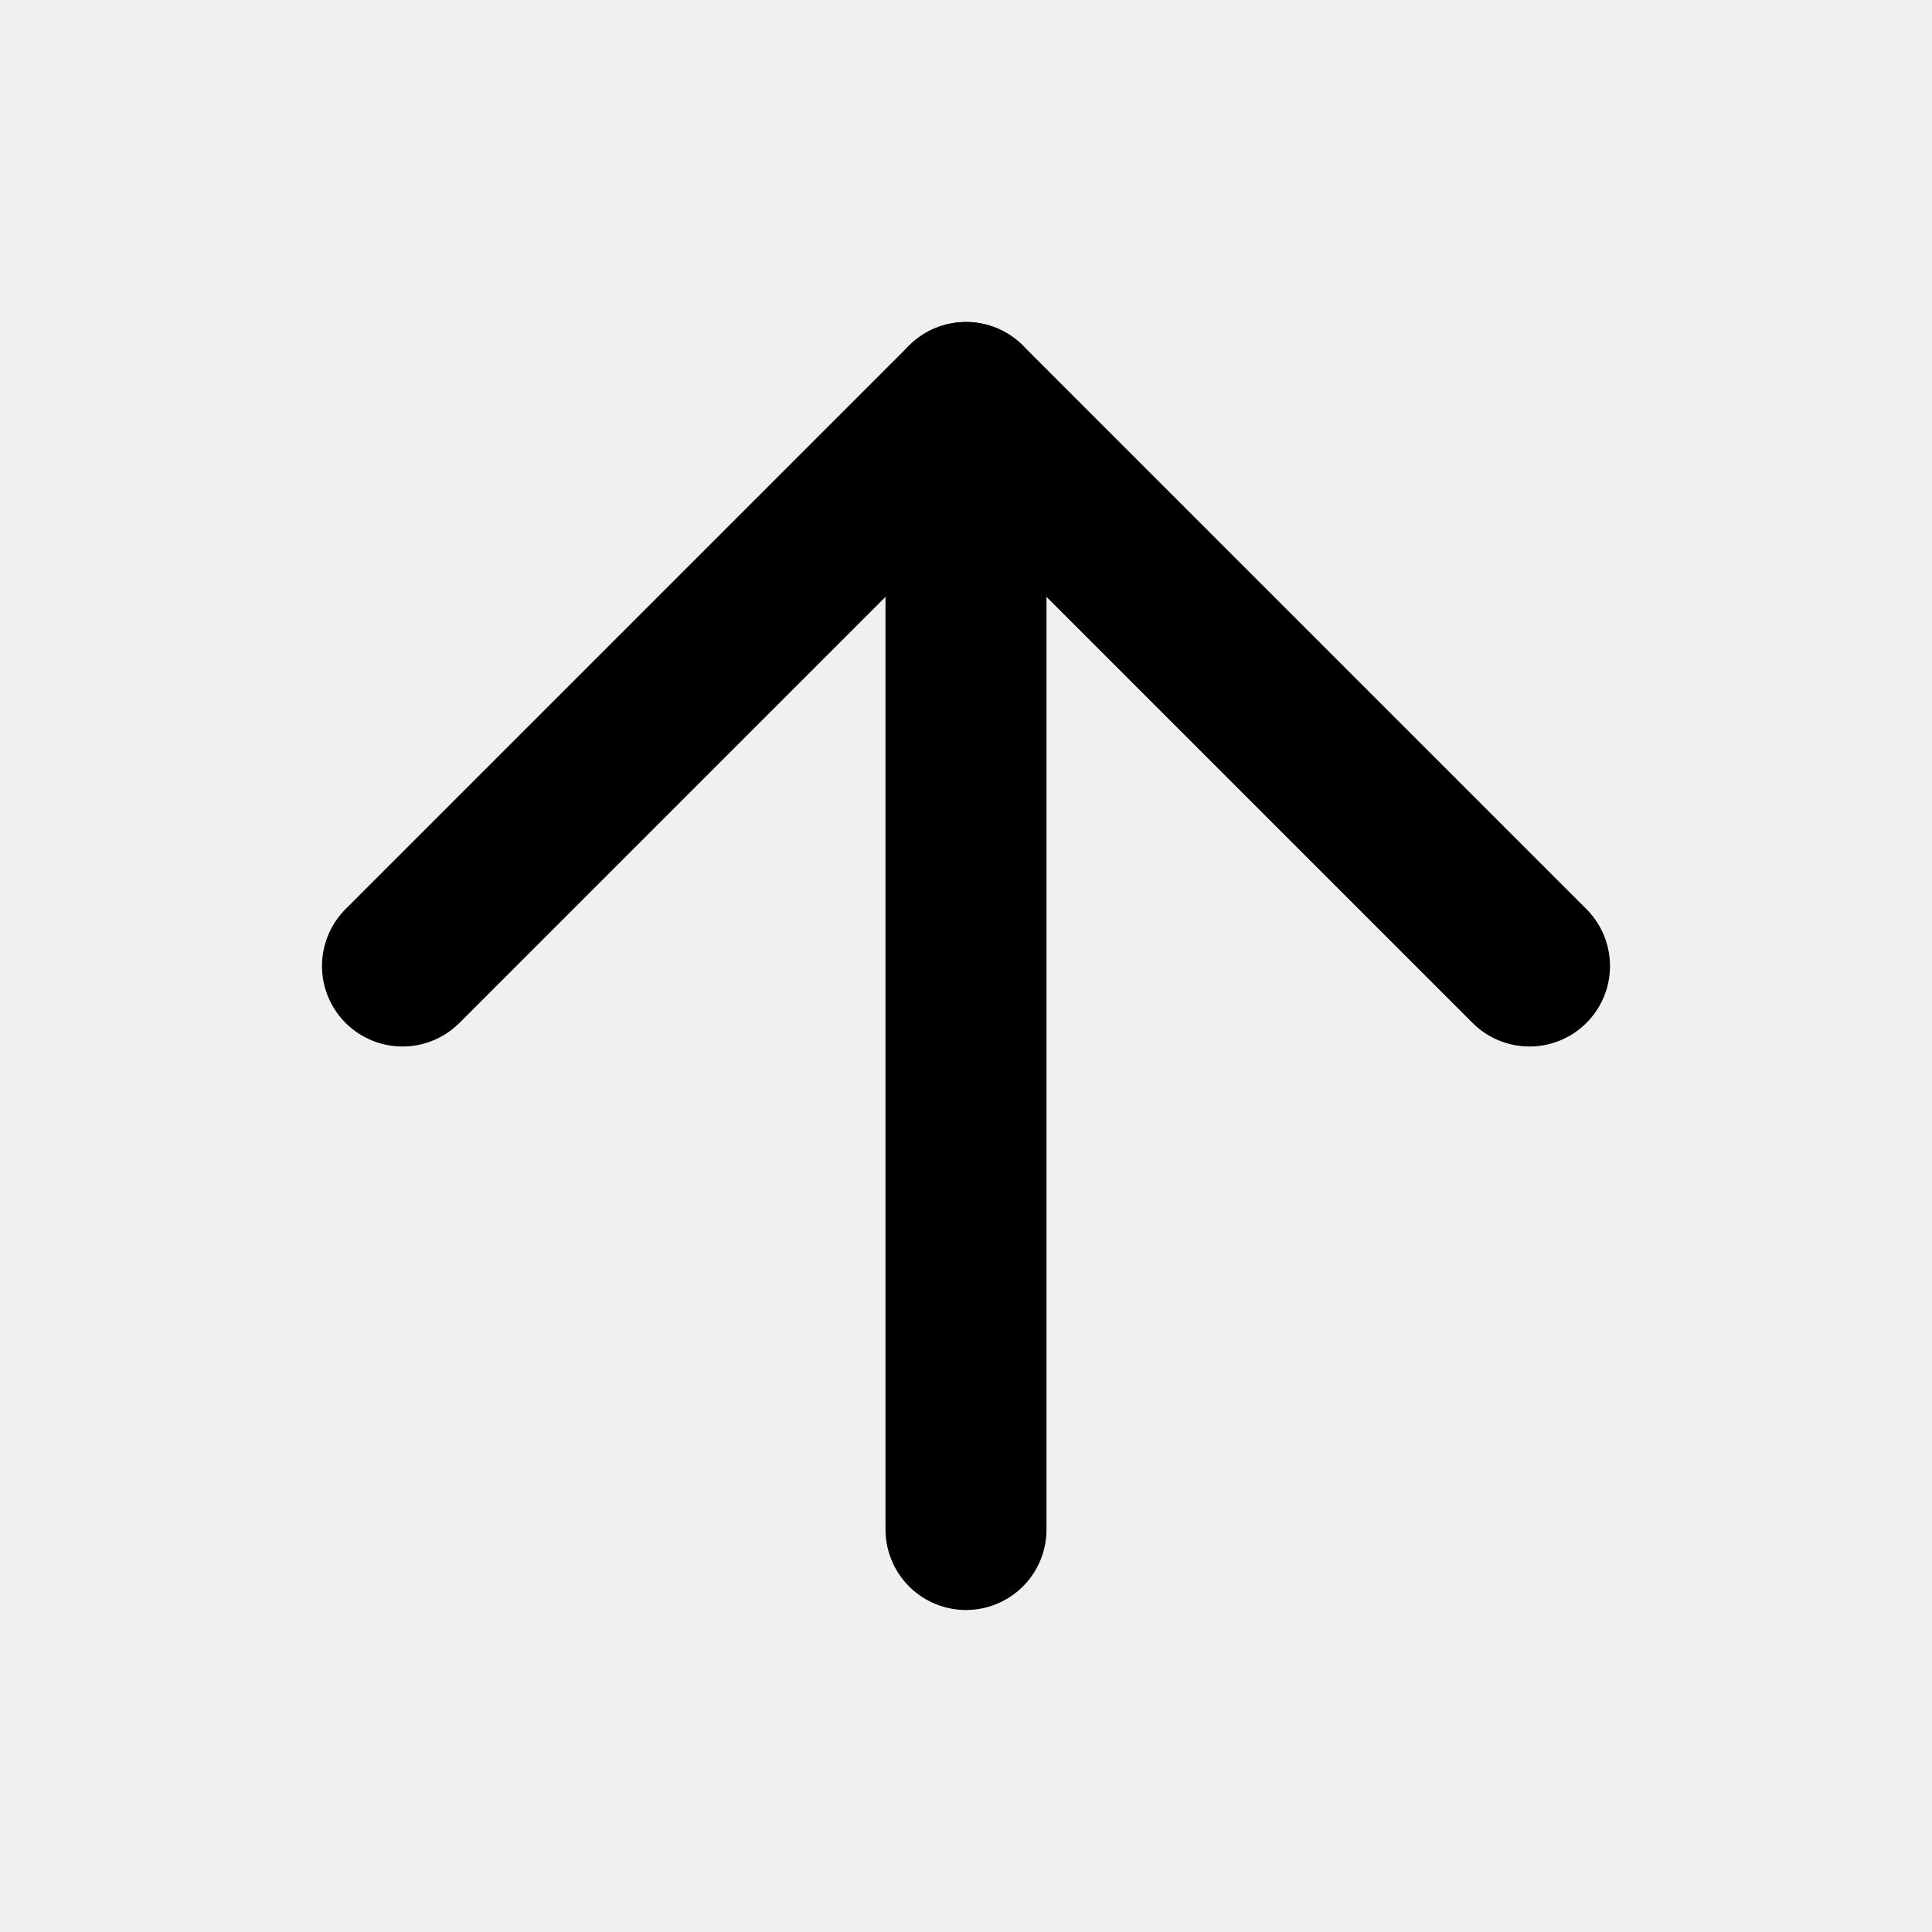
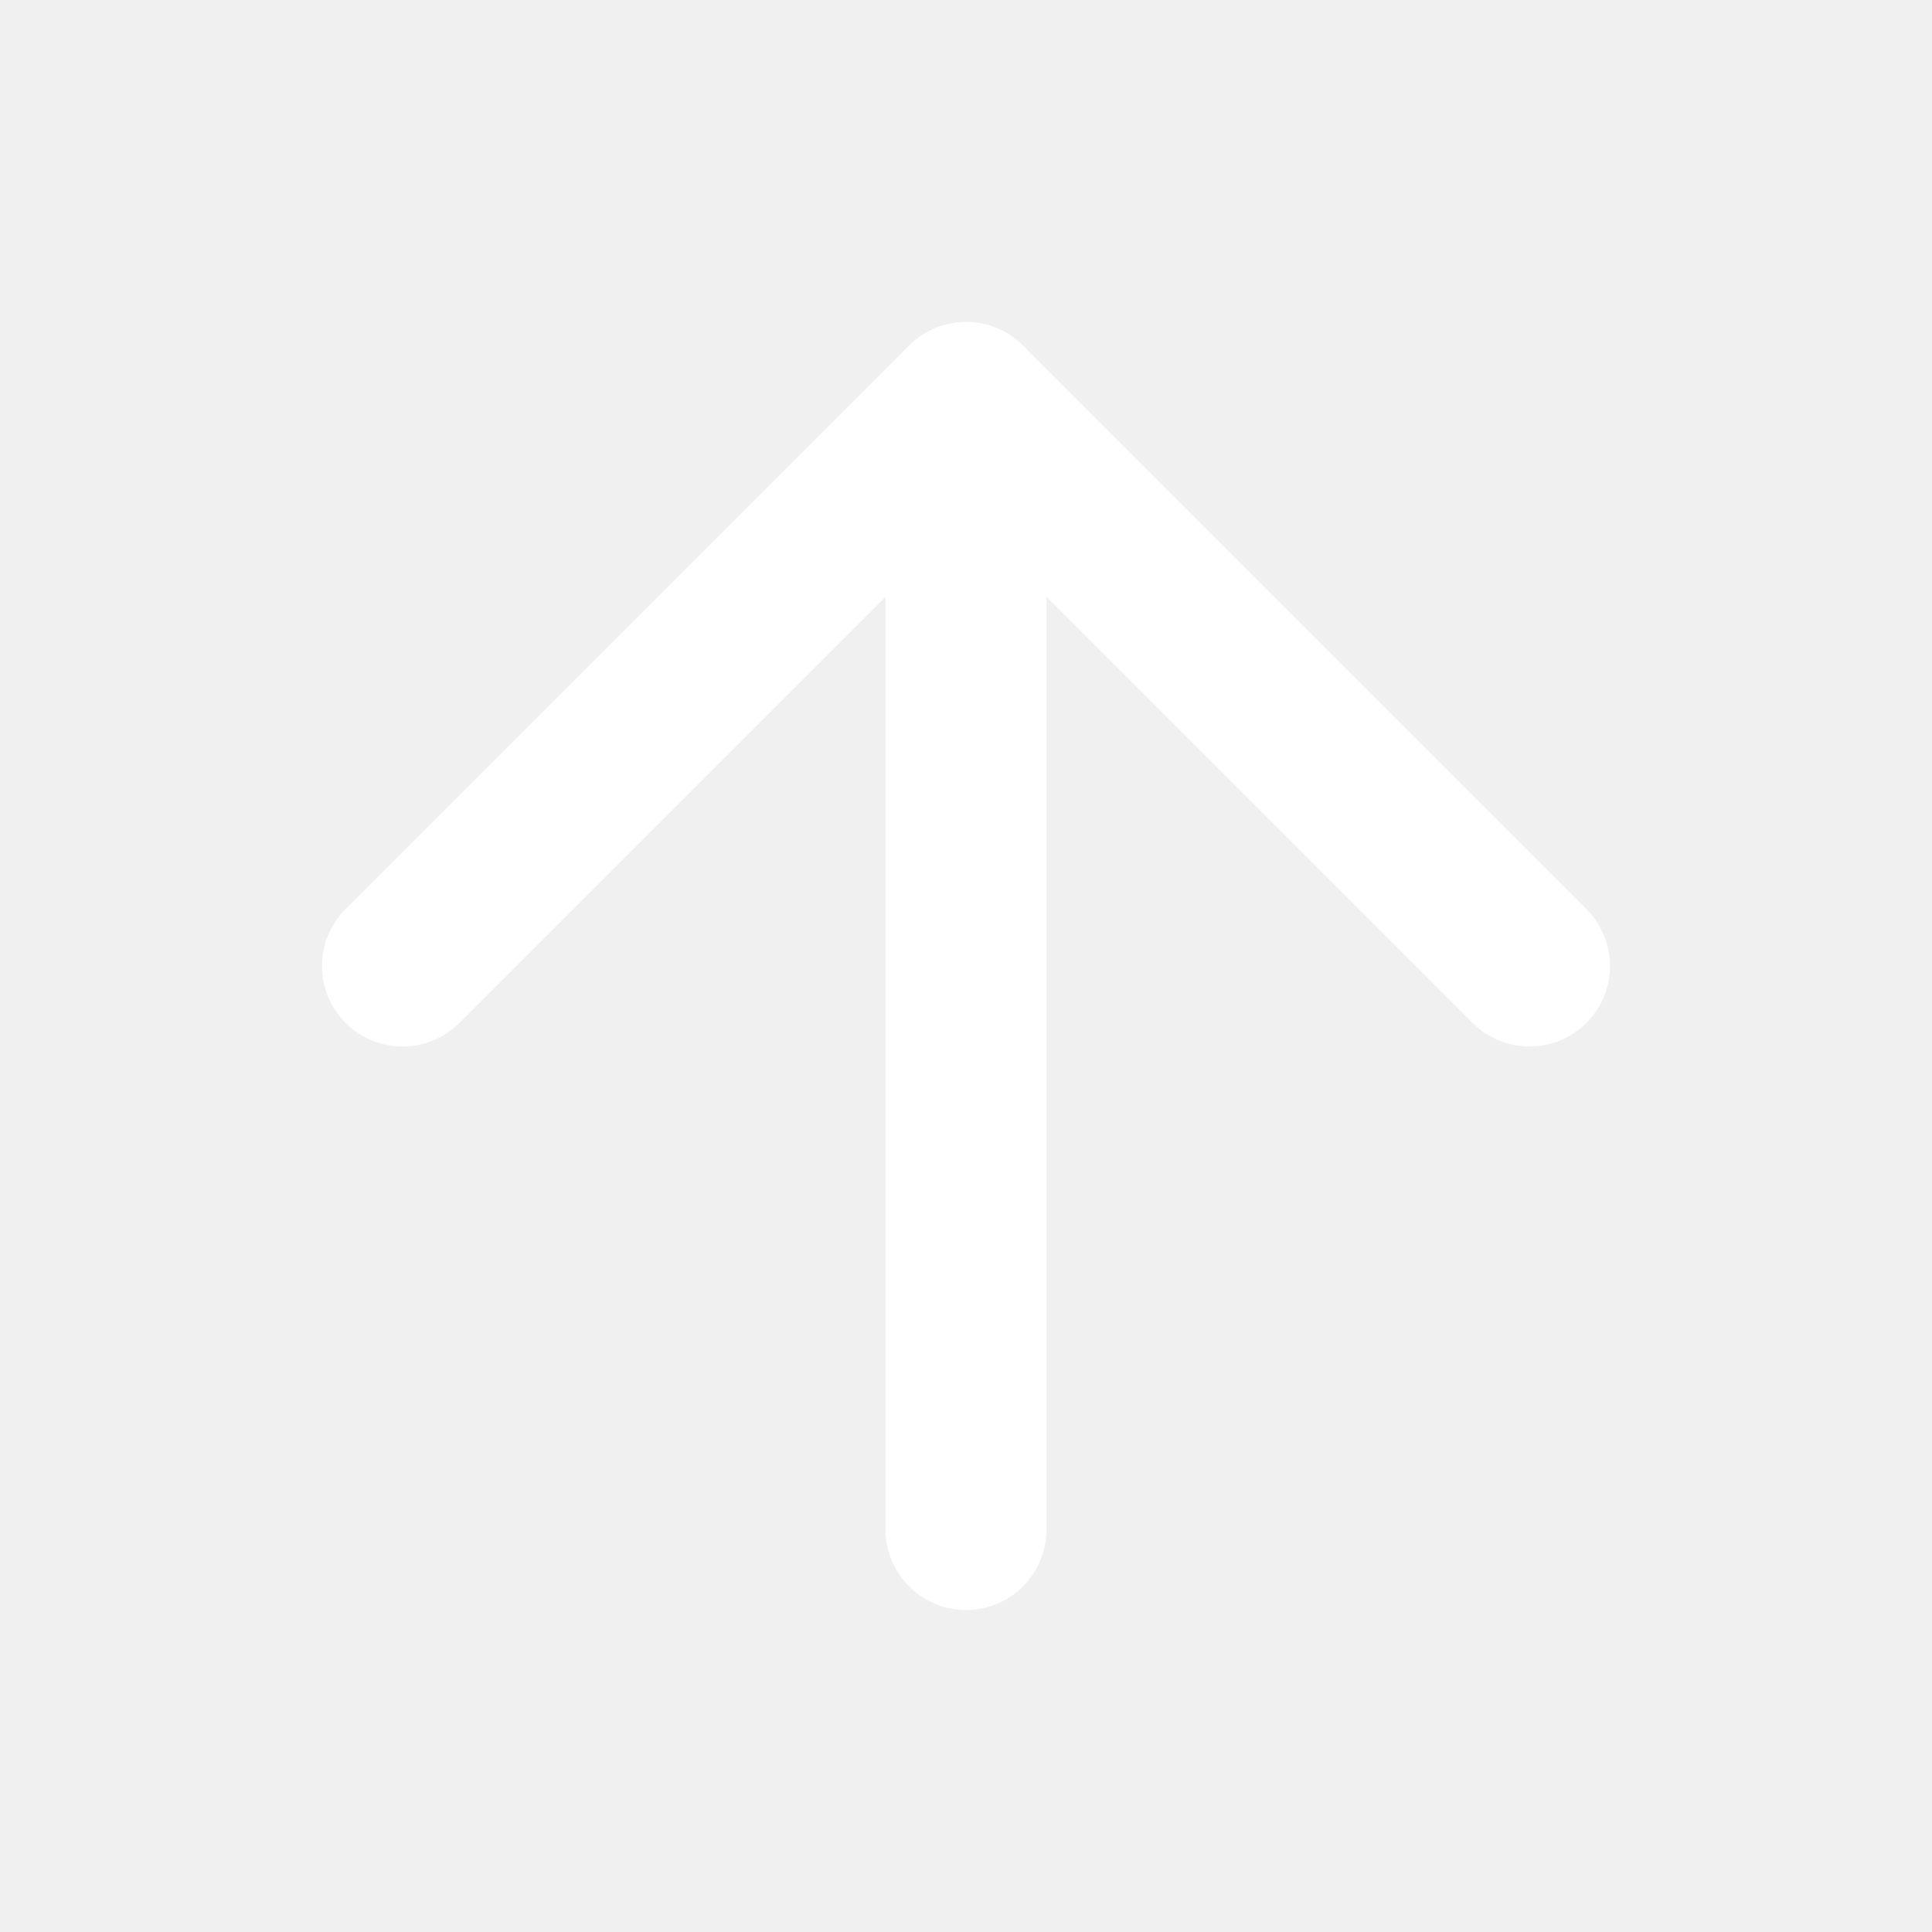
<svg xmlns="http://www.w3.org/2000/svg" width="24" height="24" viewBox="0 0 24 24" fill="none">
-   <path d="M12 19V5" stroke="black" stroke-width="2" stroke-linecap="round" stroke-linejoin="round" />
-   <path d="M5 12L12 5L19 12" stroke="black" stroke-width="2" stroke-linecap="round" stroke-linejoin="round" />
+   <path d="M12 19V5" stroke="white" stroke-width="2" stroke-linecap="round" stroke-linejoin="round" />
+   <path d="M5 12L12 5L19 12" stroke="white" stroke-width="2" stroke-linecap="round" stroke-linejoin="round" />
</svg>
